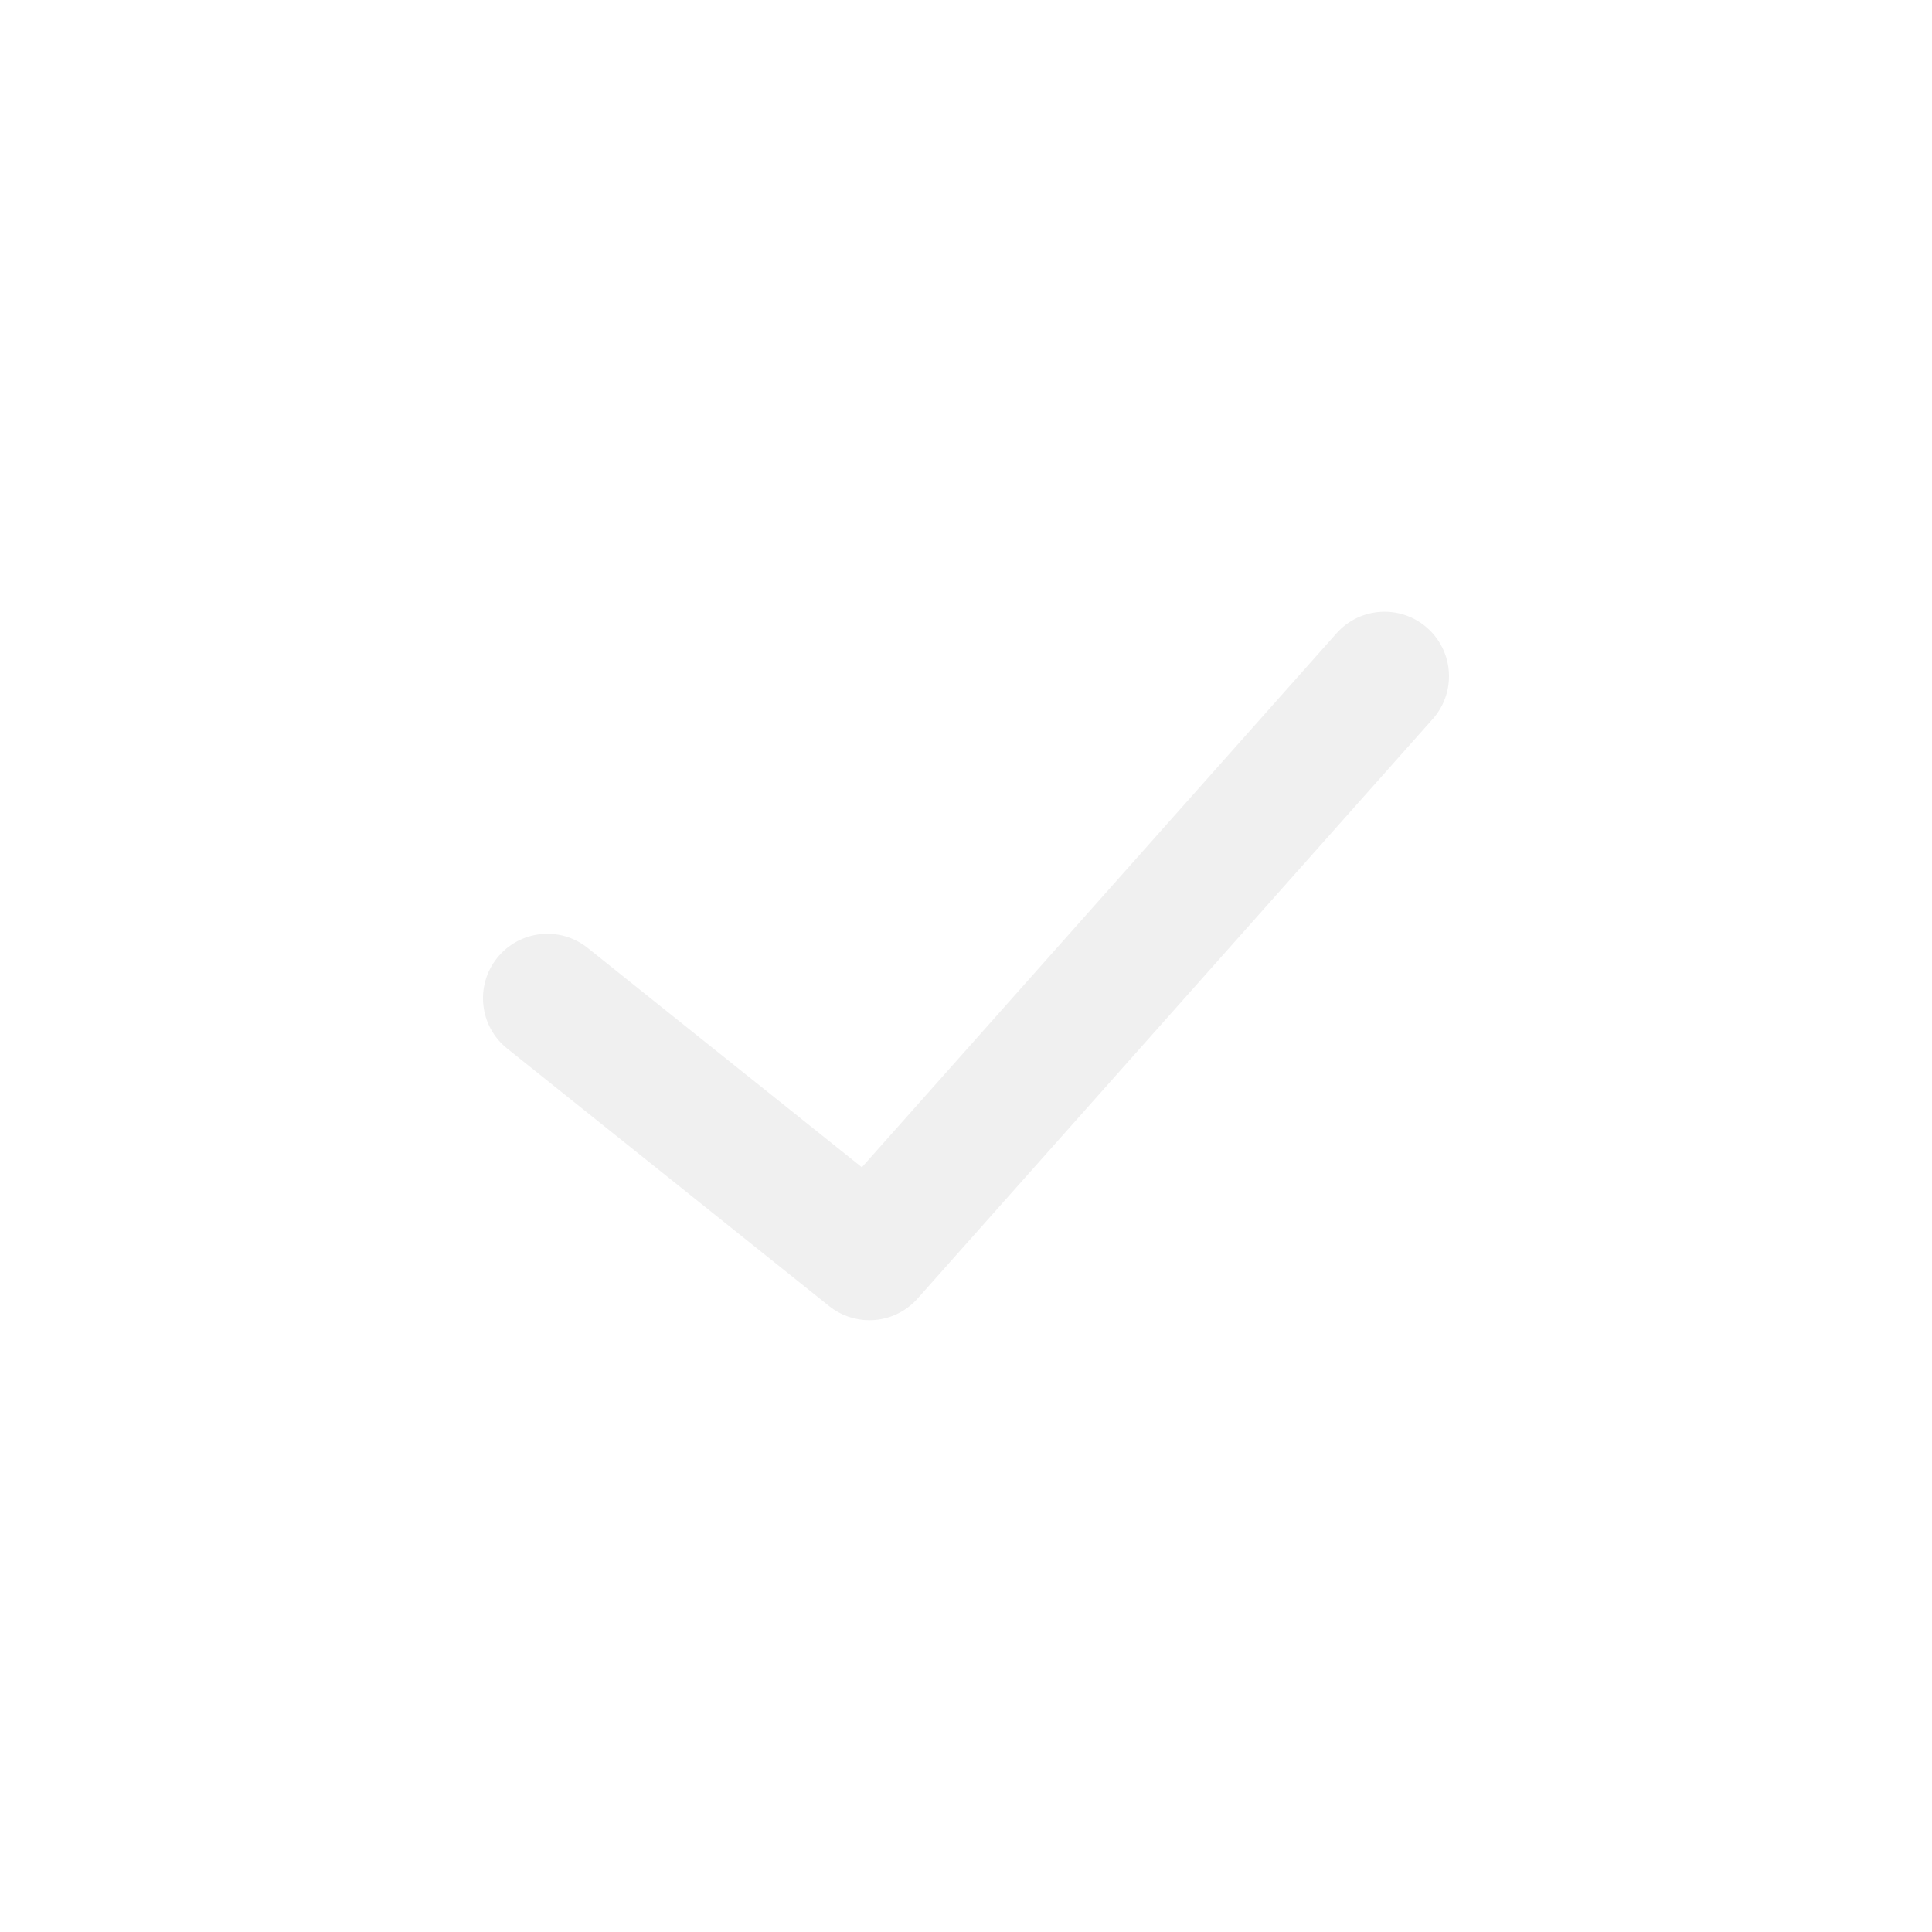
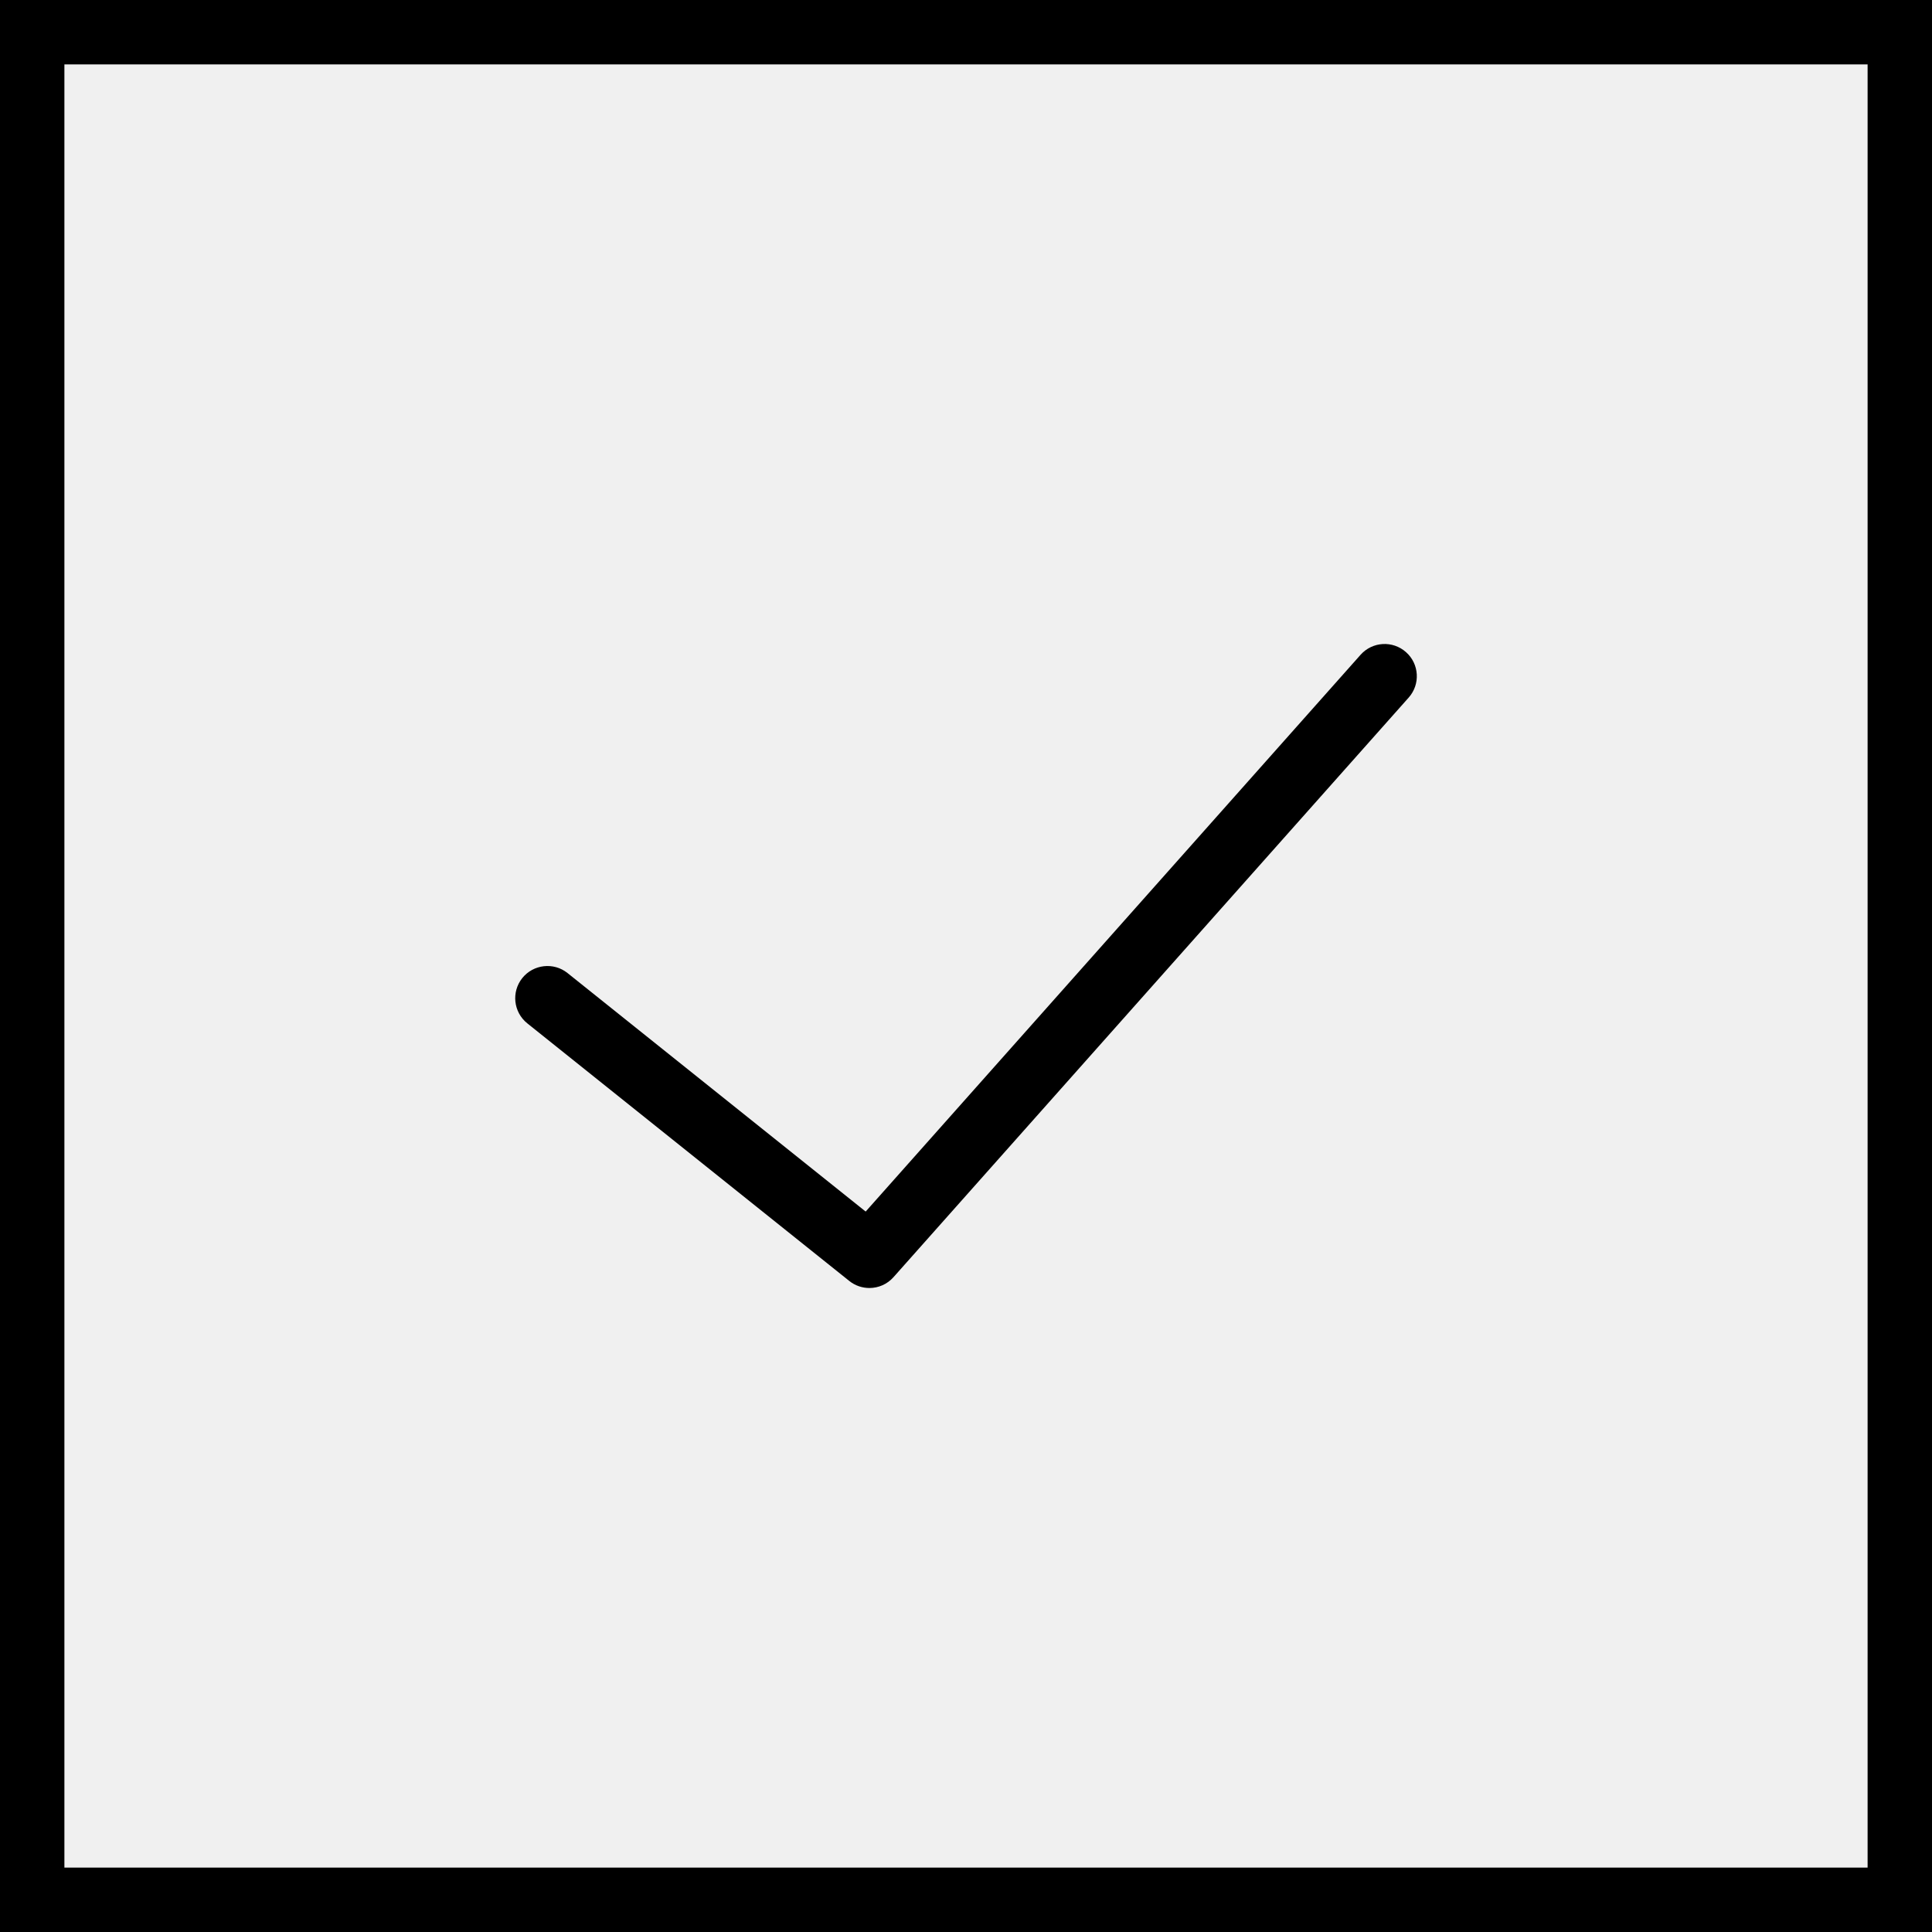
- <svg xmlns="http://www.w3.org/2000/svg" version="1.1" id="Capa_1" x="0px" y="0px" viewBox="0 0 60 60" style="enable-background:new 0 0 60 60;" xml:space="preserve" width="512px" height="512px">
-   <path d="M0,0v60h60V0H0z M44.495,22.329l-16,18C28.101,40.772,27.552,41,26.999,41c-0.439,0-0.88-0.144-1.249-0.438l-10-8  c-0.862-0.689-1.002-1.948-0.312-2.811c0.689-0.862,1.949-1.003,2.811-0.313l8.517,6.813l14.739-16.581  c0.732-0.826,1.998-0.901,2.823-0.166C45.154,20.239,45.229,21.503,44.495,22.329z" fill="#FFFFFF" />
+ <svg xmlns="http://www.w3.org/2000/svg" version="1.1" id="Capa_1" x="0px" y="0px" viewBox="0 0 60 60" style="enable-background:new 0 0 60 60;" xml:space="preserve">
  <g>
- </g>
-   <g>
- </g>
-   <g>
- </g>
-   <g>
- </g>
-   <g>
- </g>
-   <g>
- </g>
-   <g>
- </g>
-   <g>
- </g>
-   <g>
- </g>
-   <g>
- </g>
-   <g>
- </g>
-   <g>
- </g>
-   <g>
- </g>
-   <g>
- </g>
-   <g>
- </g>
+     <path d="M26.375,39.781C26.559,39.928,26.78,40,27,40c0.276,0,0.551-0.114,0.748-0.336l16-18c0.367-0.412,0.33-1.045-0.083-1.411   c-0.414-0.368-1.045-0.33-1.412,0.083l-15.369,17.29l-9.259-7.407c-0.43-0.345-1.061-0.273-1.405,0.156   c-0.345,0.432-0.275,1.061,0.156,1.406L26.375,39.781z" />
+     <path d="M0,0v60h60V0H0z M58,58H2V2h56V58z" />
+   </g>
</svg>
